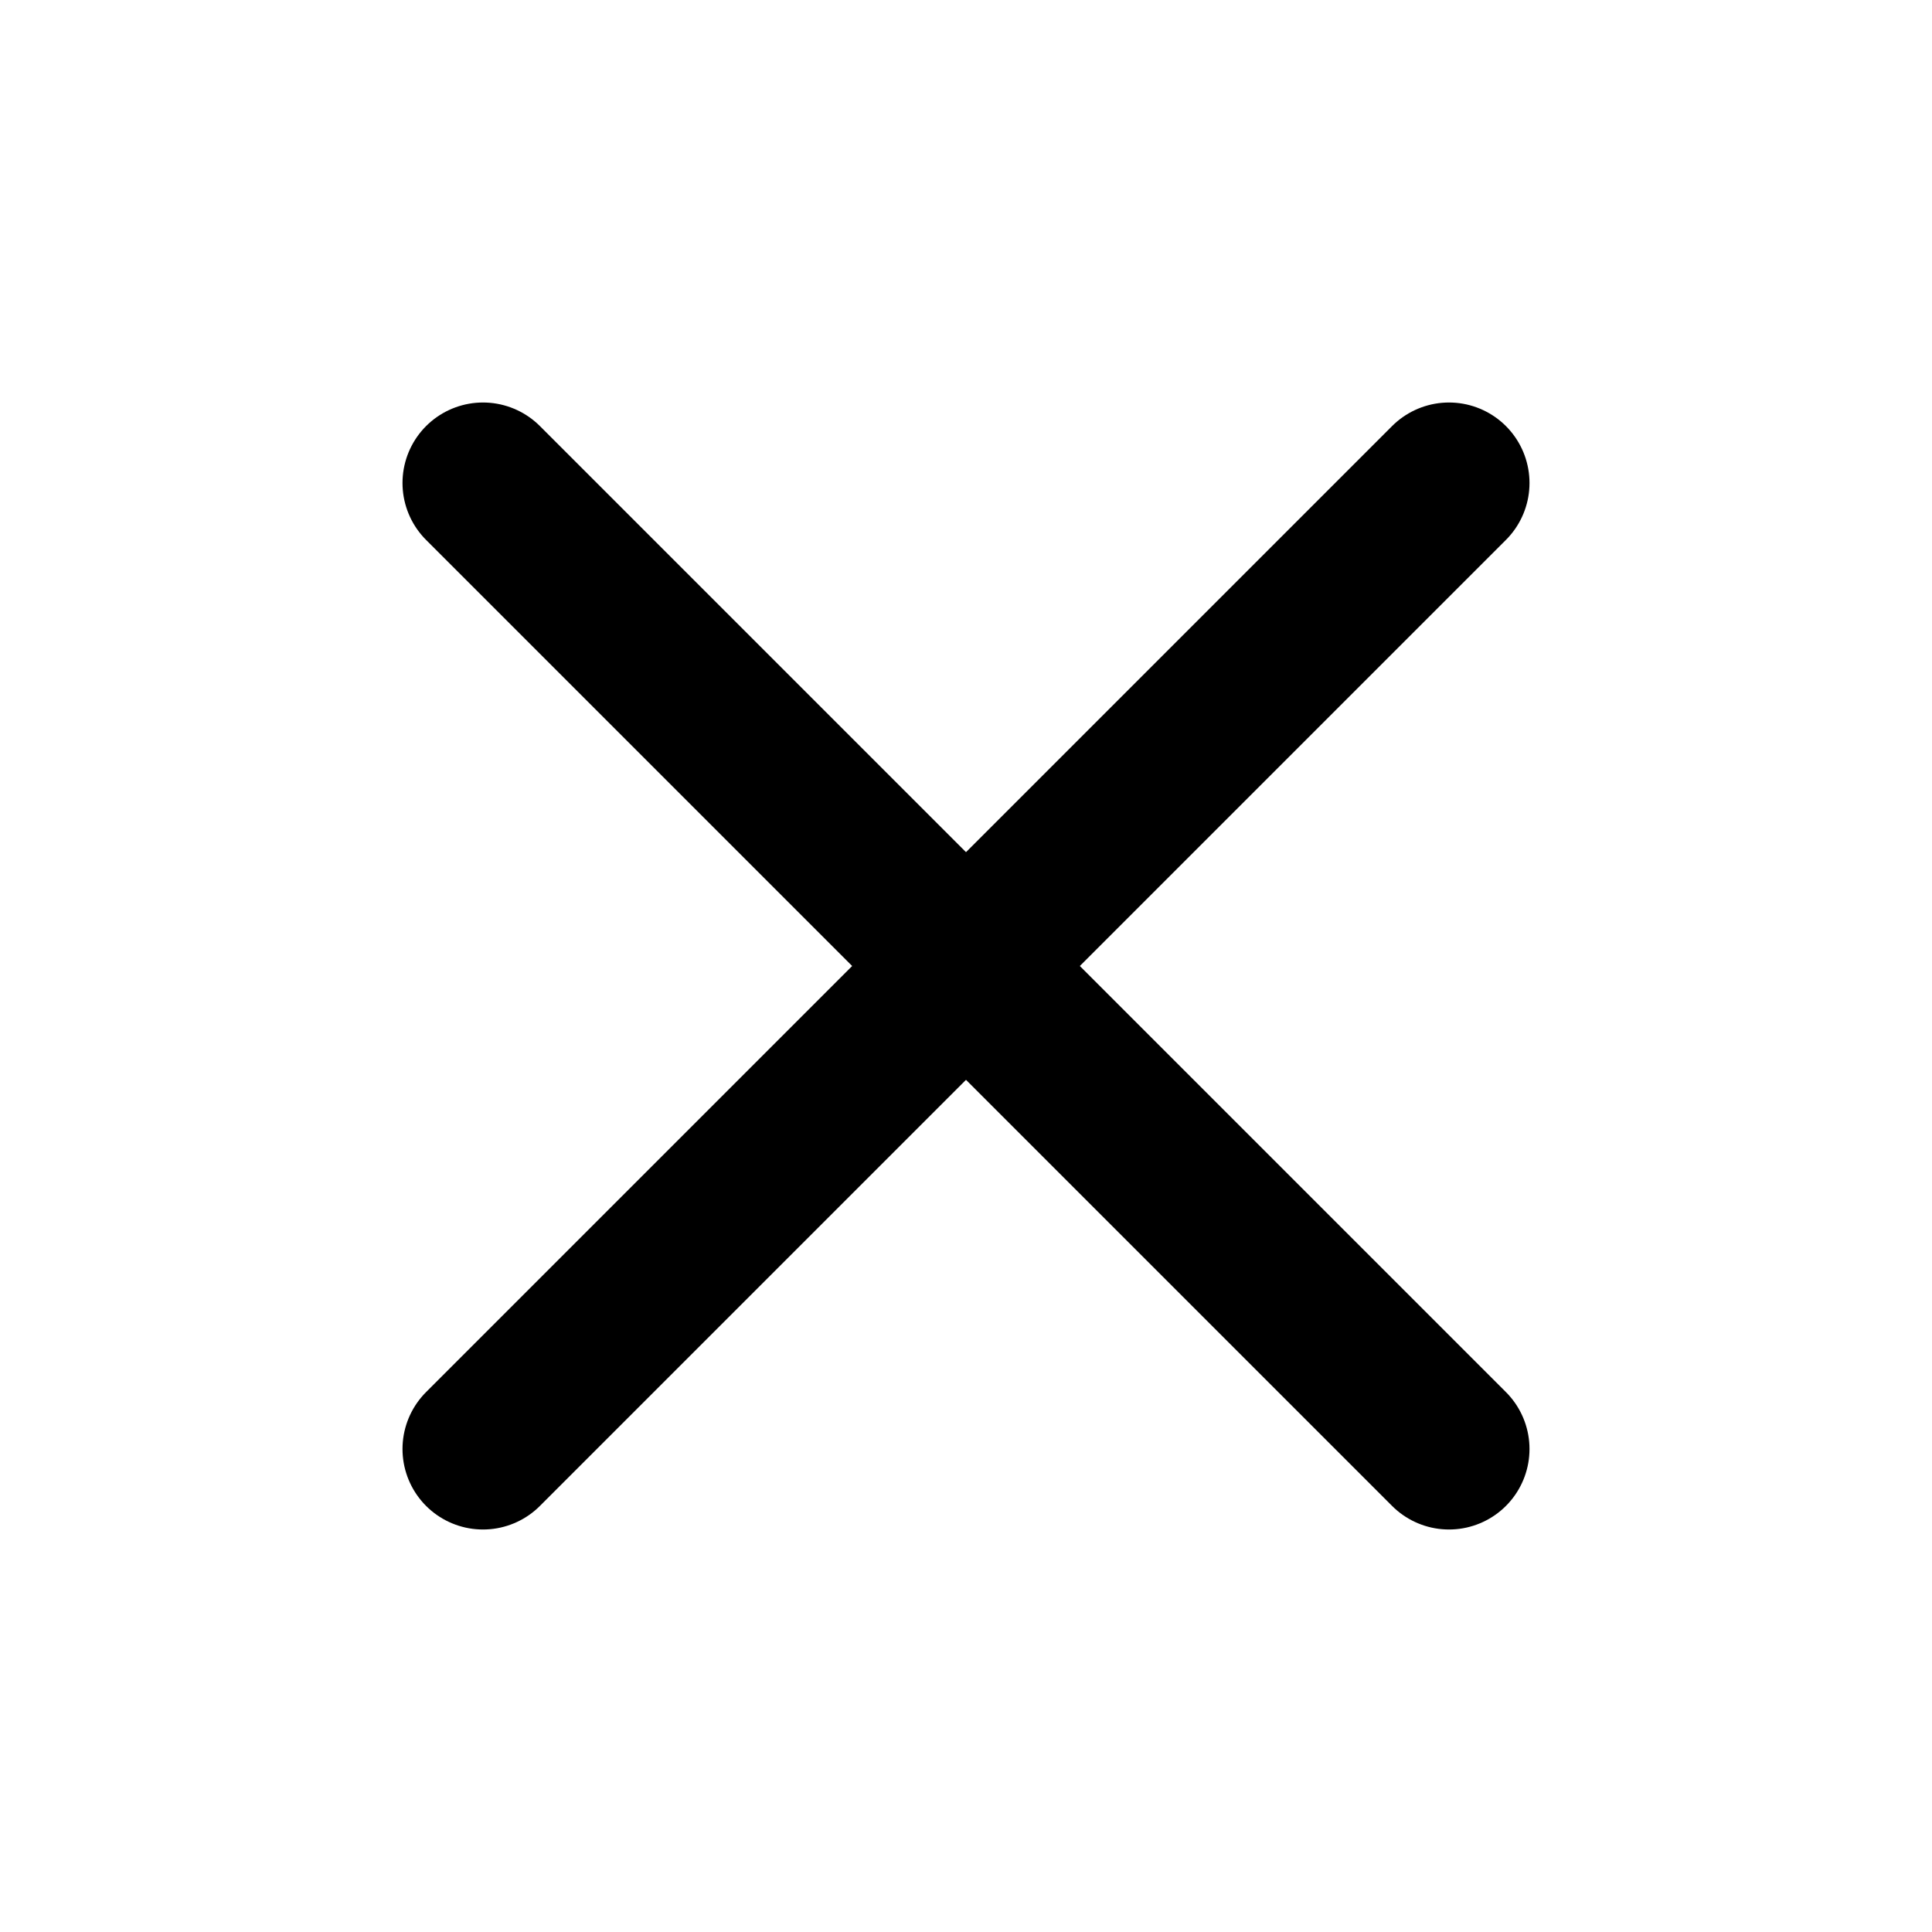
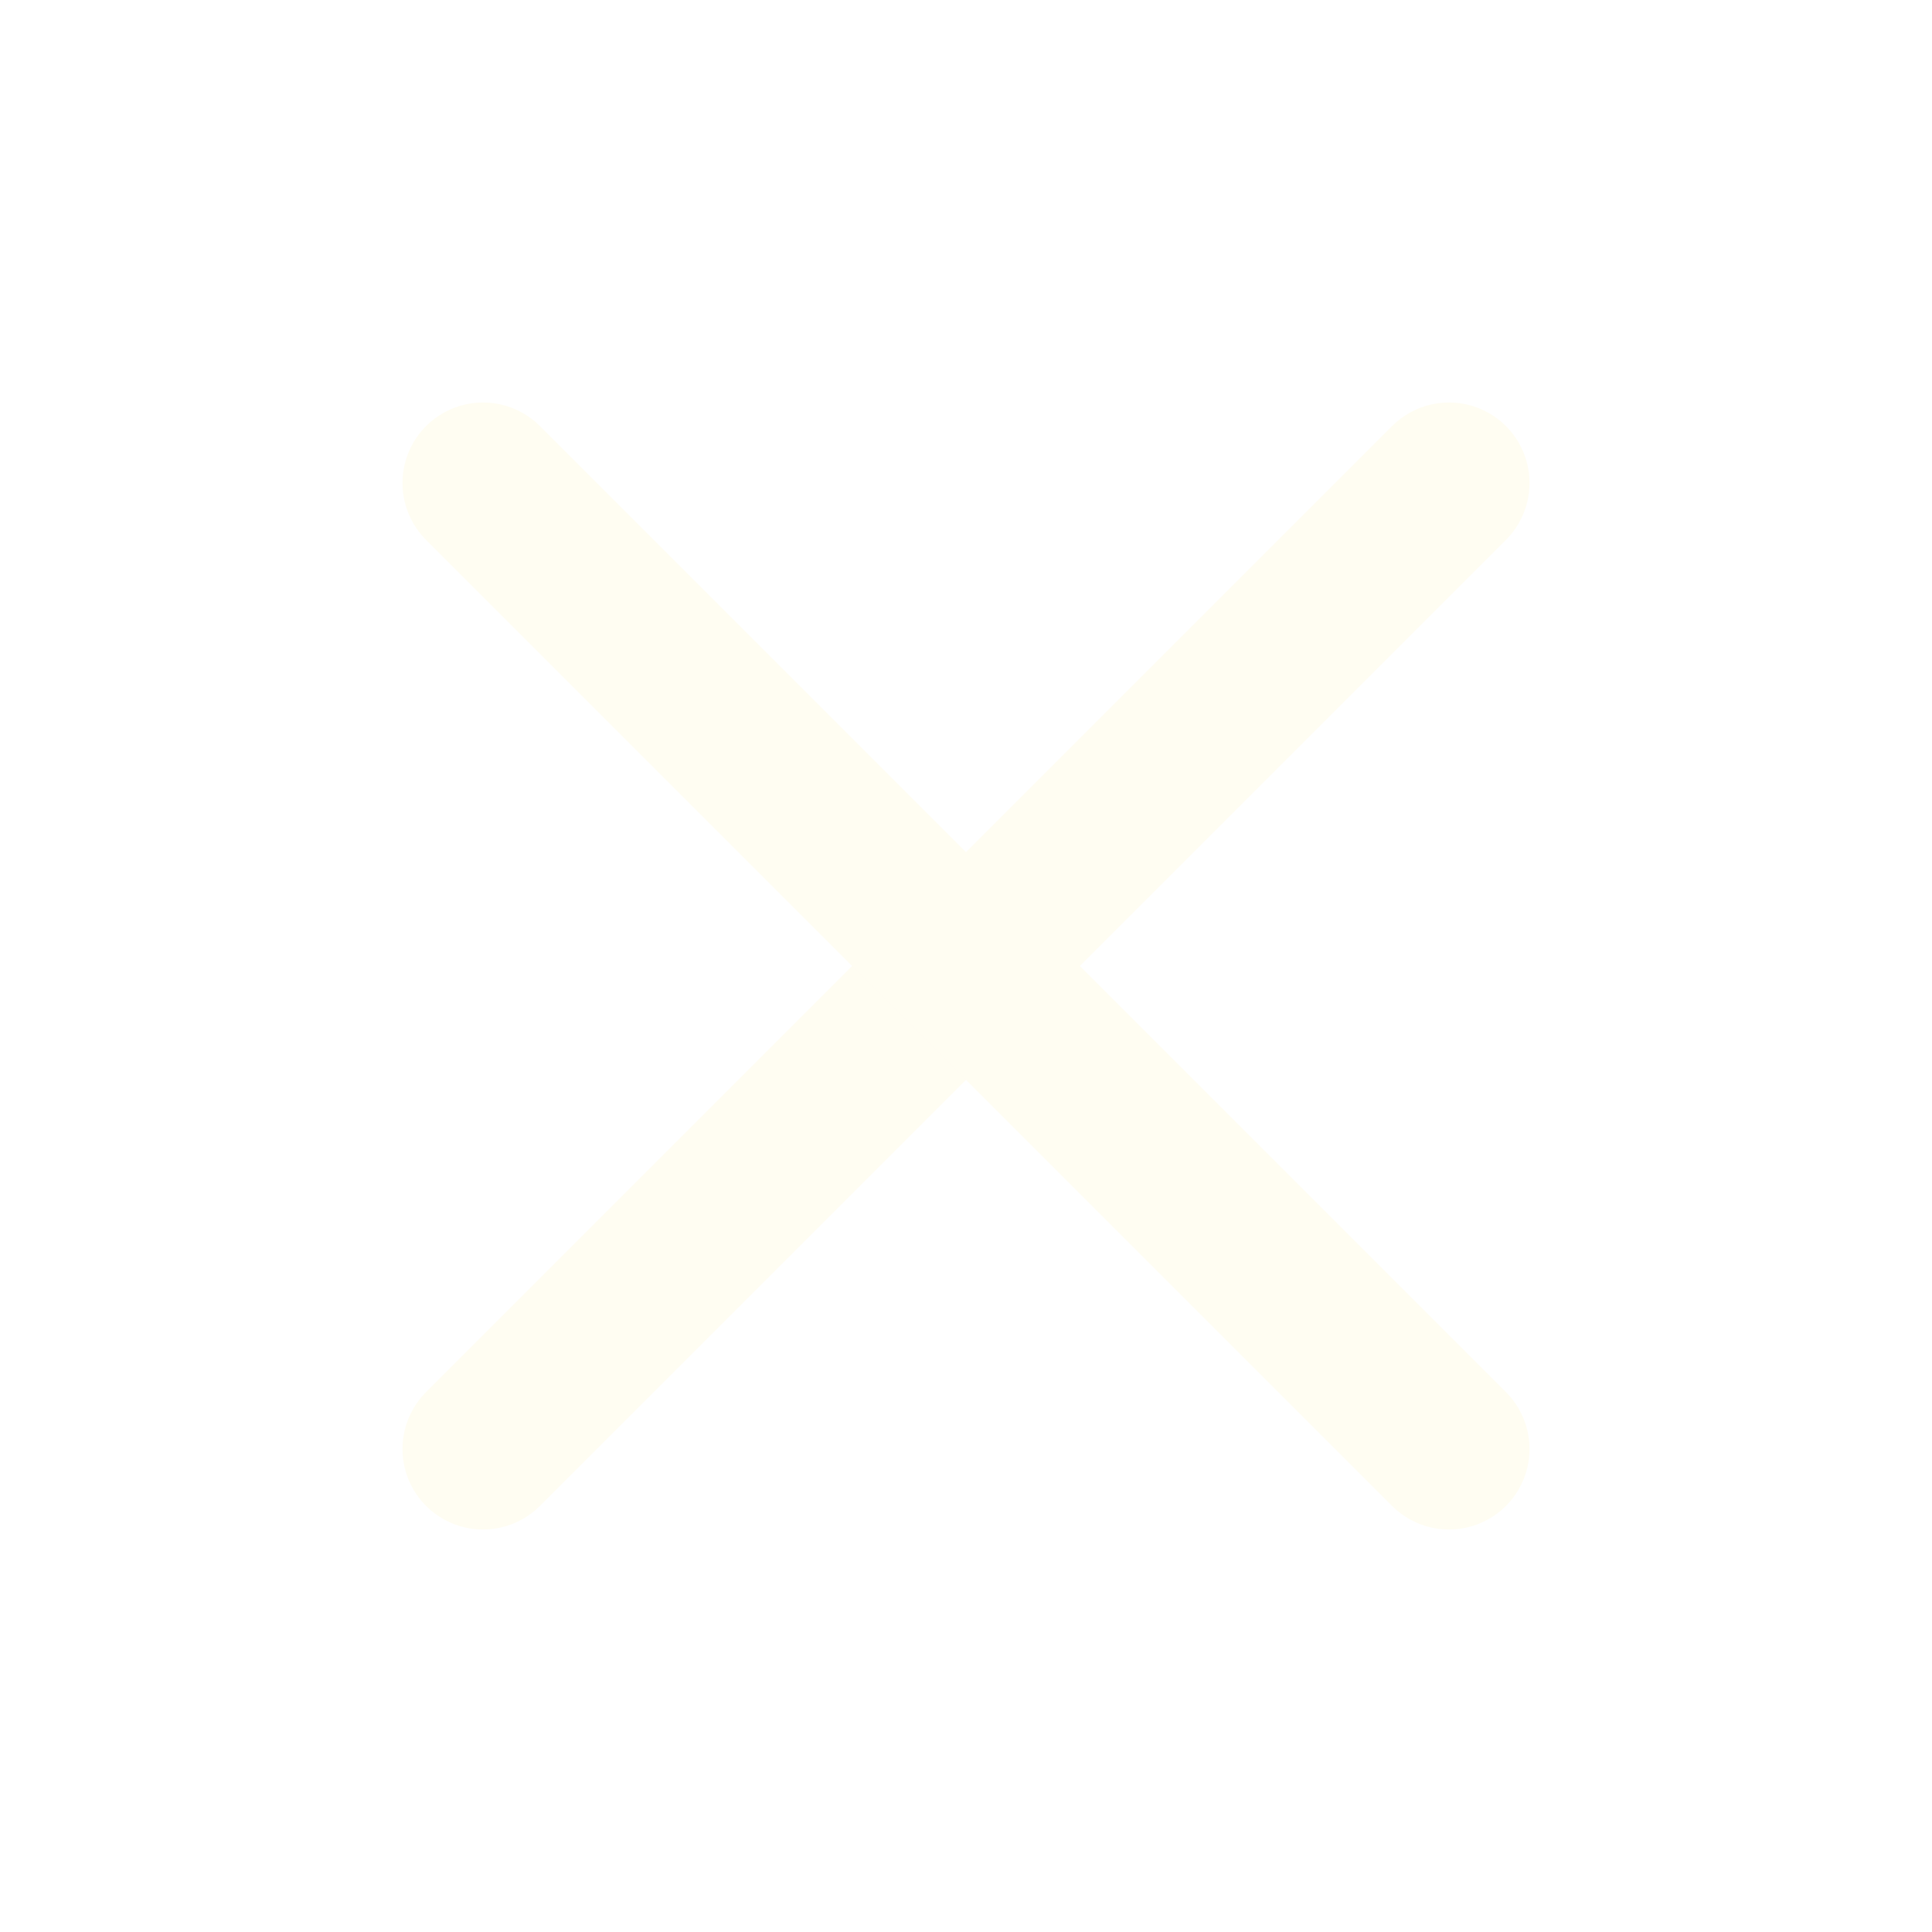
- <svg xmlns="http://www.w3.org/2000/svg" class="feather feather-x" fill="none" height="24" stroke="currentColor" stroke-linecap="round" stroke-linejoin="round" stroke-width="2" viewBox="0 0 24 24" width="24">
+ <svg xmlns="http://www.w3.org/2000/svg" class="feather feather-x" fill="none" height="24" stroke="#fffdf2" stroke-linecap="round" stroke-linejoin="round" stroke-width="2" viewBox="0 0 24 24" width="24">
  <line x1="18" x2="6" y1="6" y2="18" />
  <line x1="6" x2="18" y1="6" y2="18" />
</svg>
